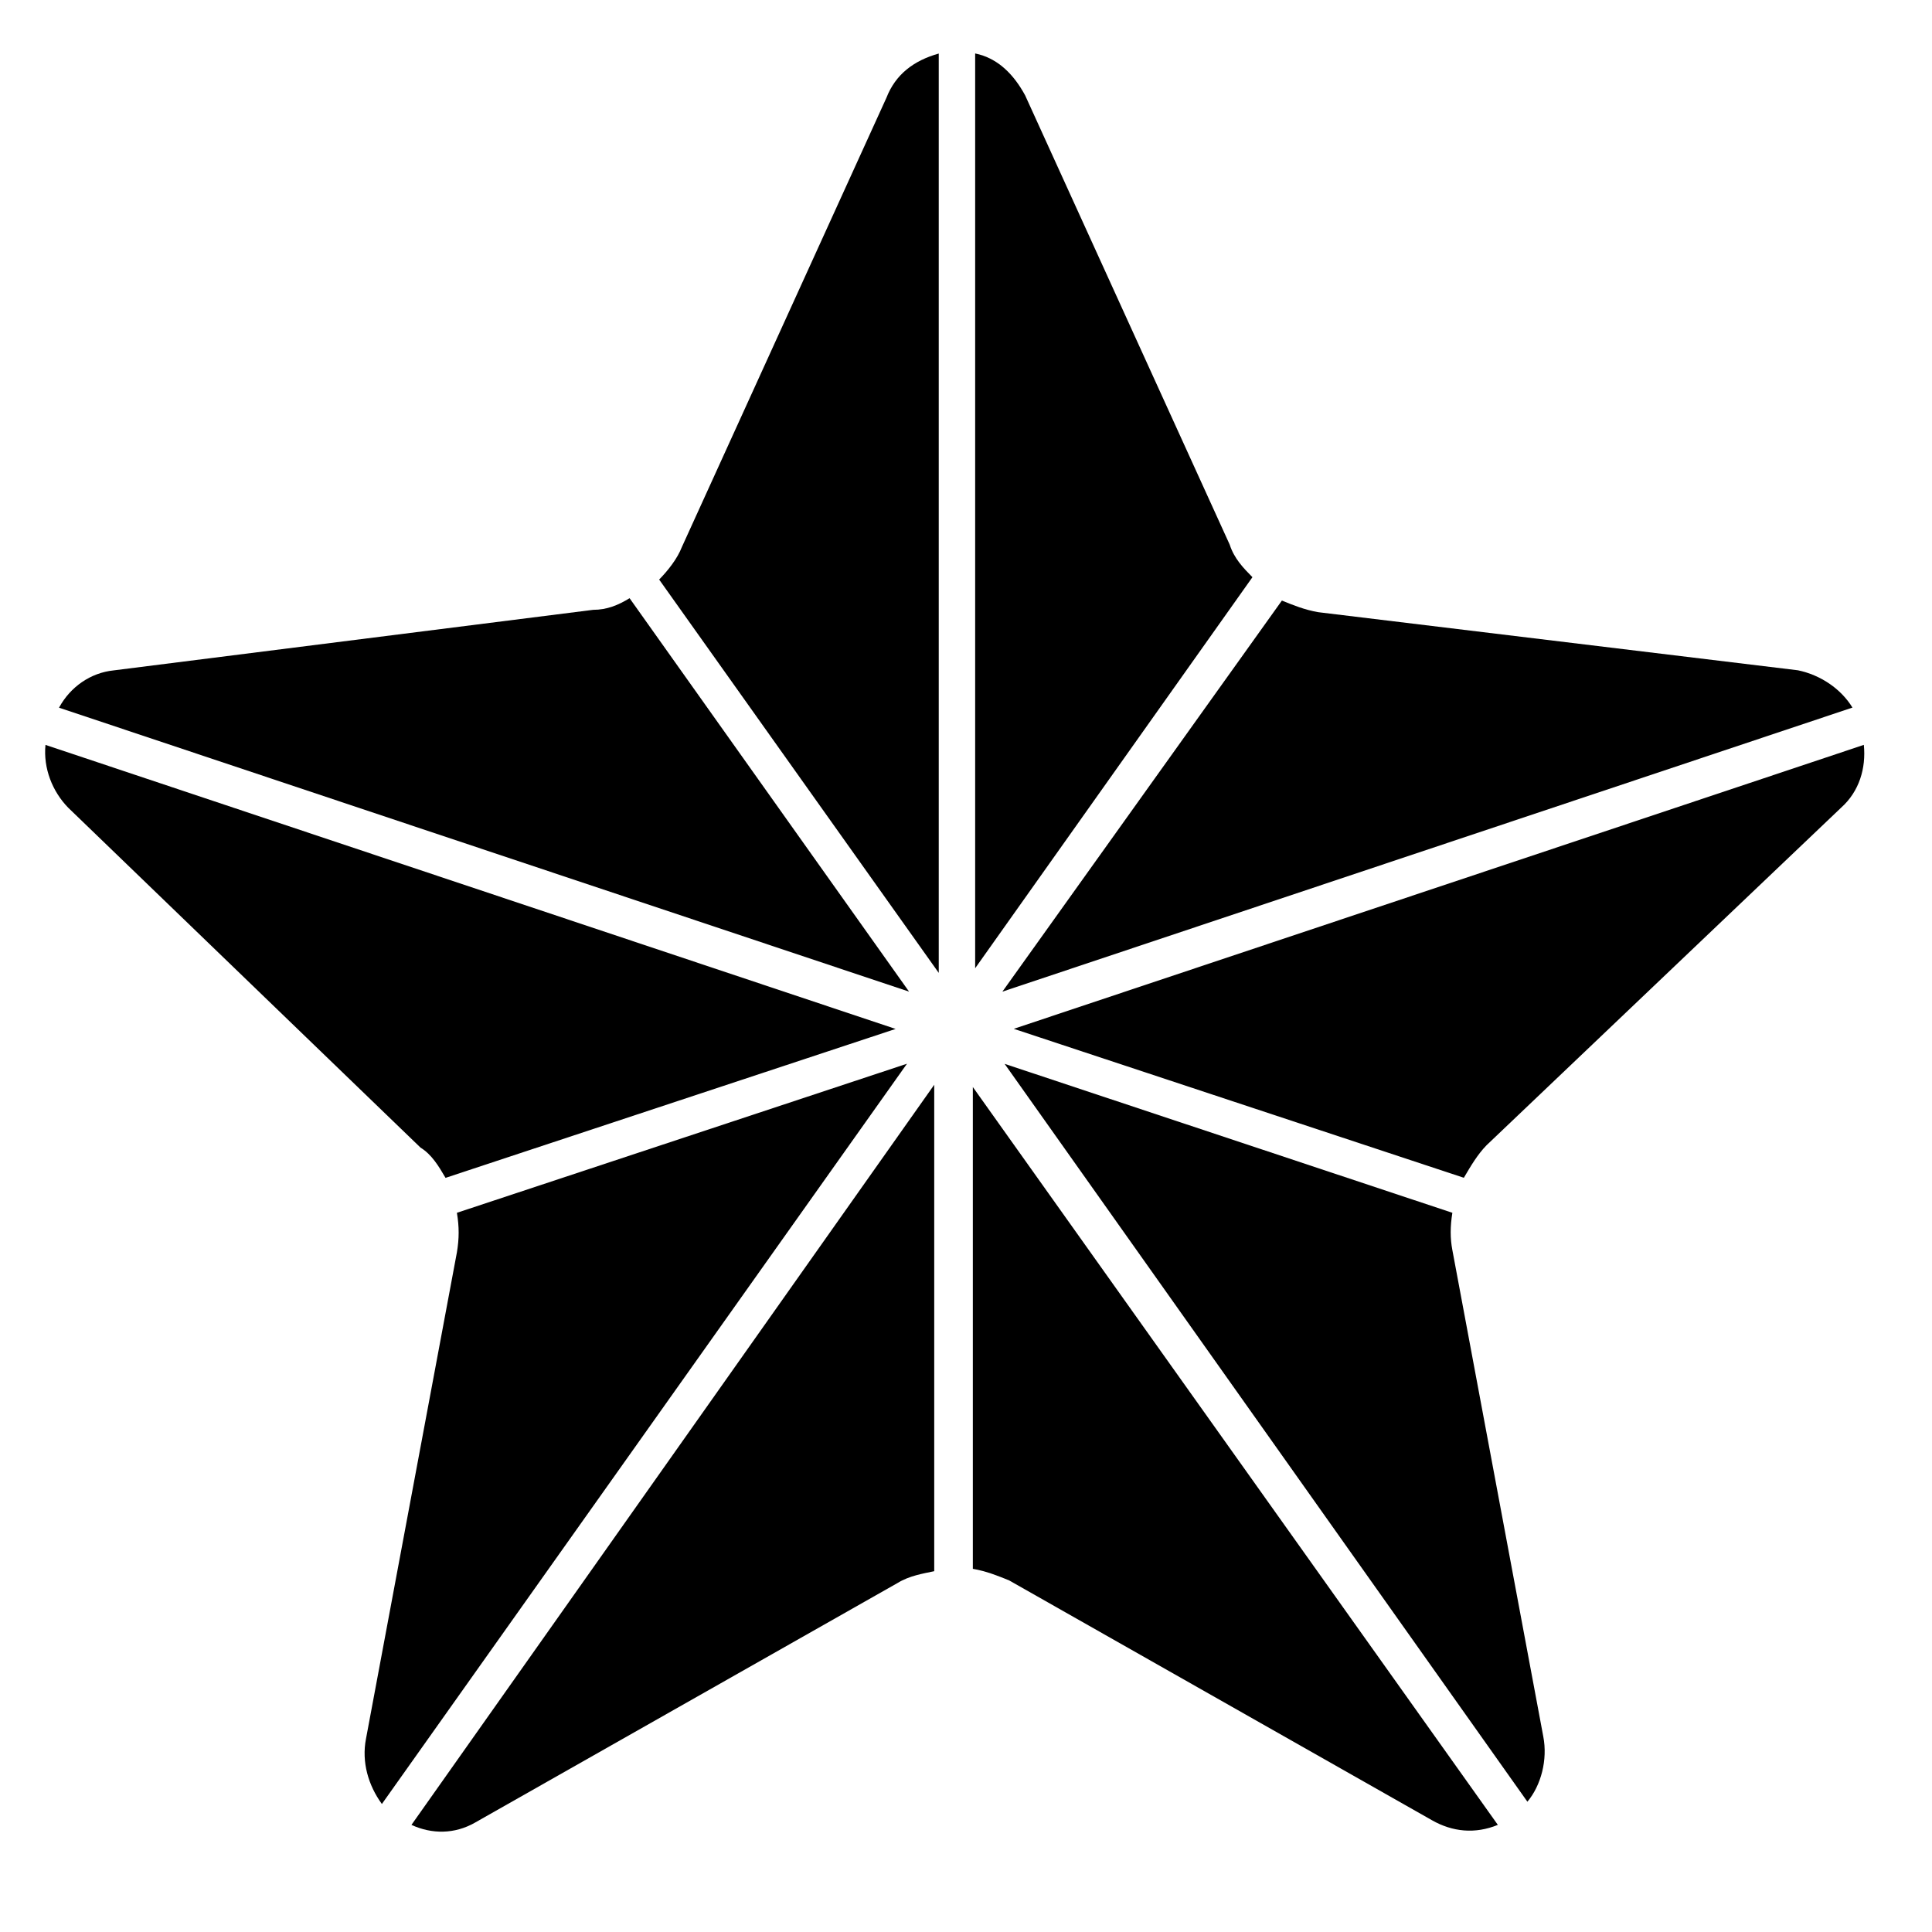
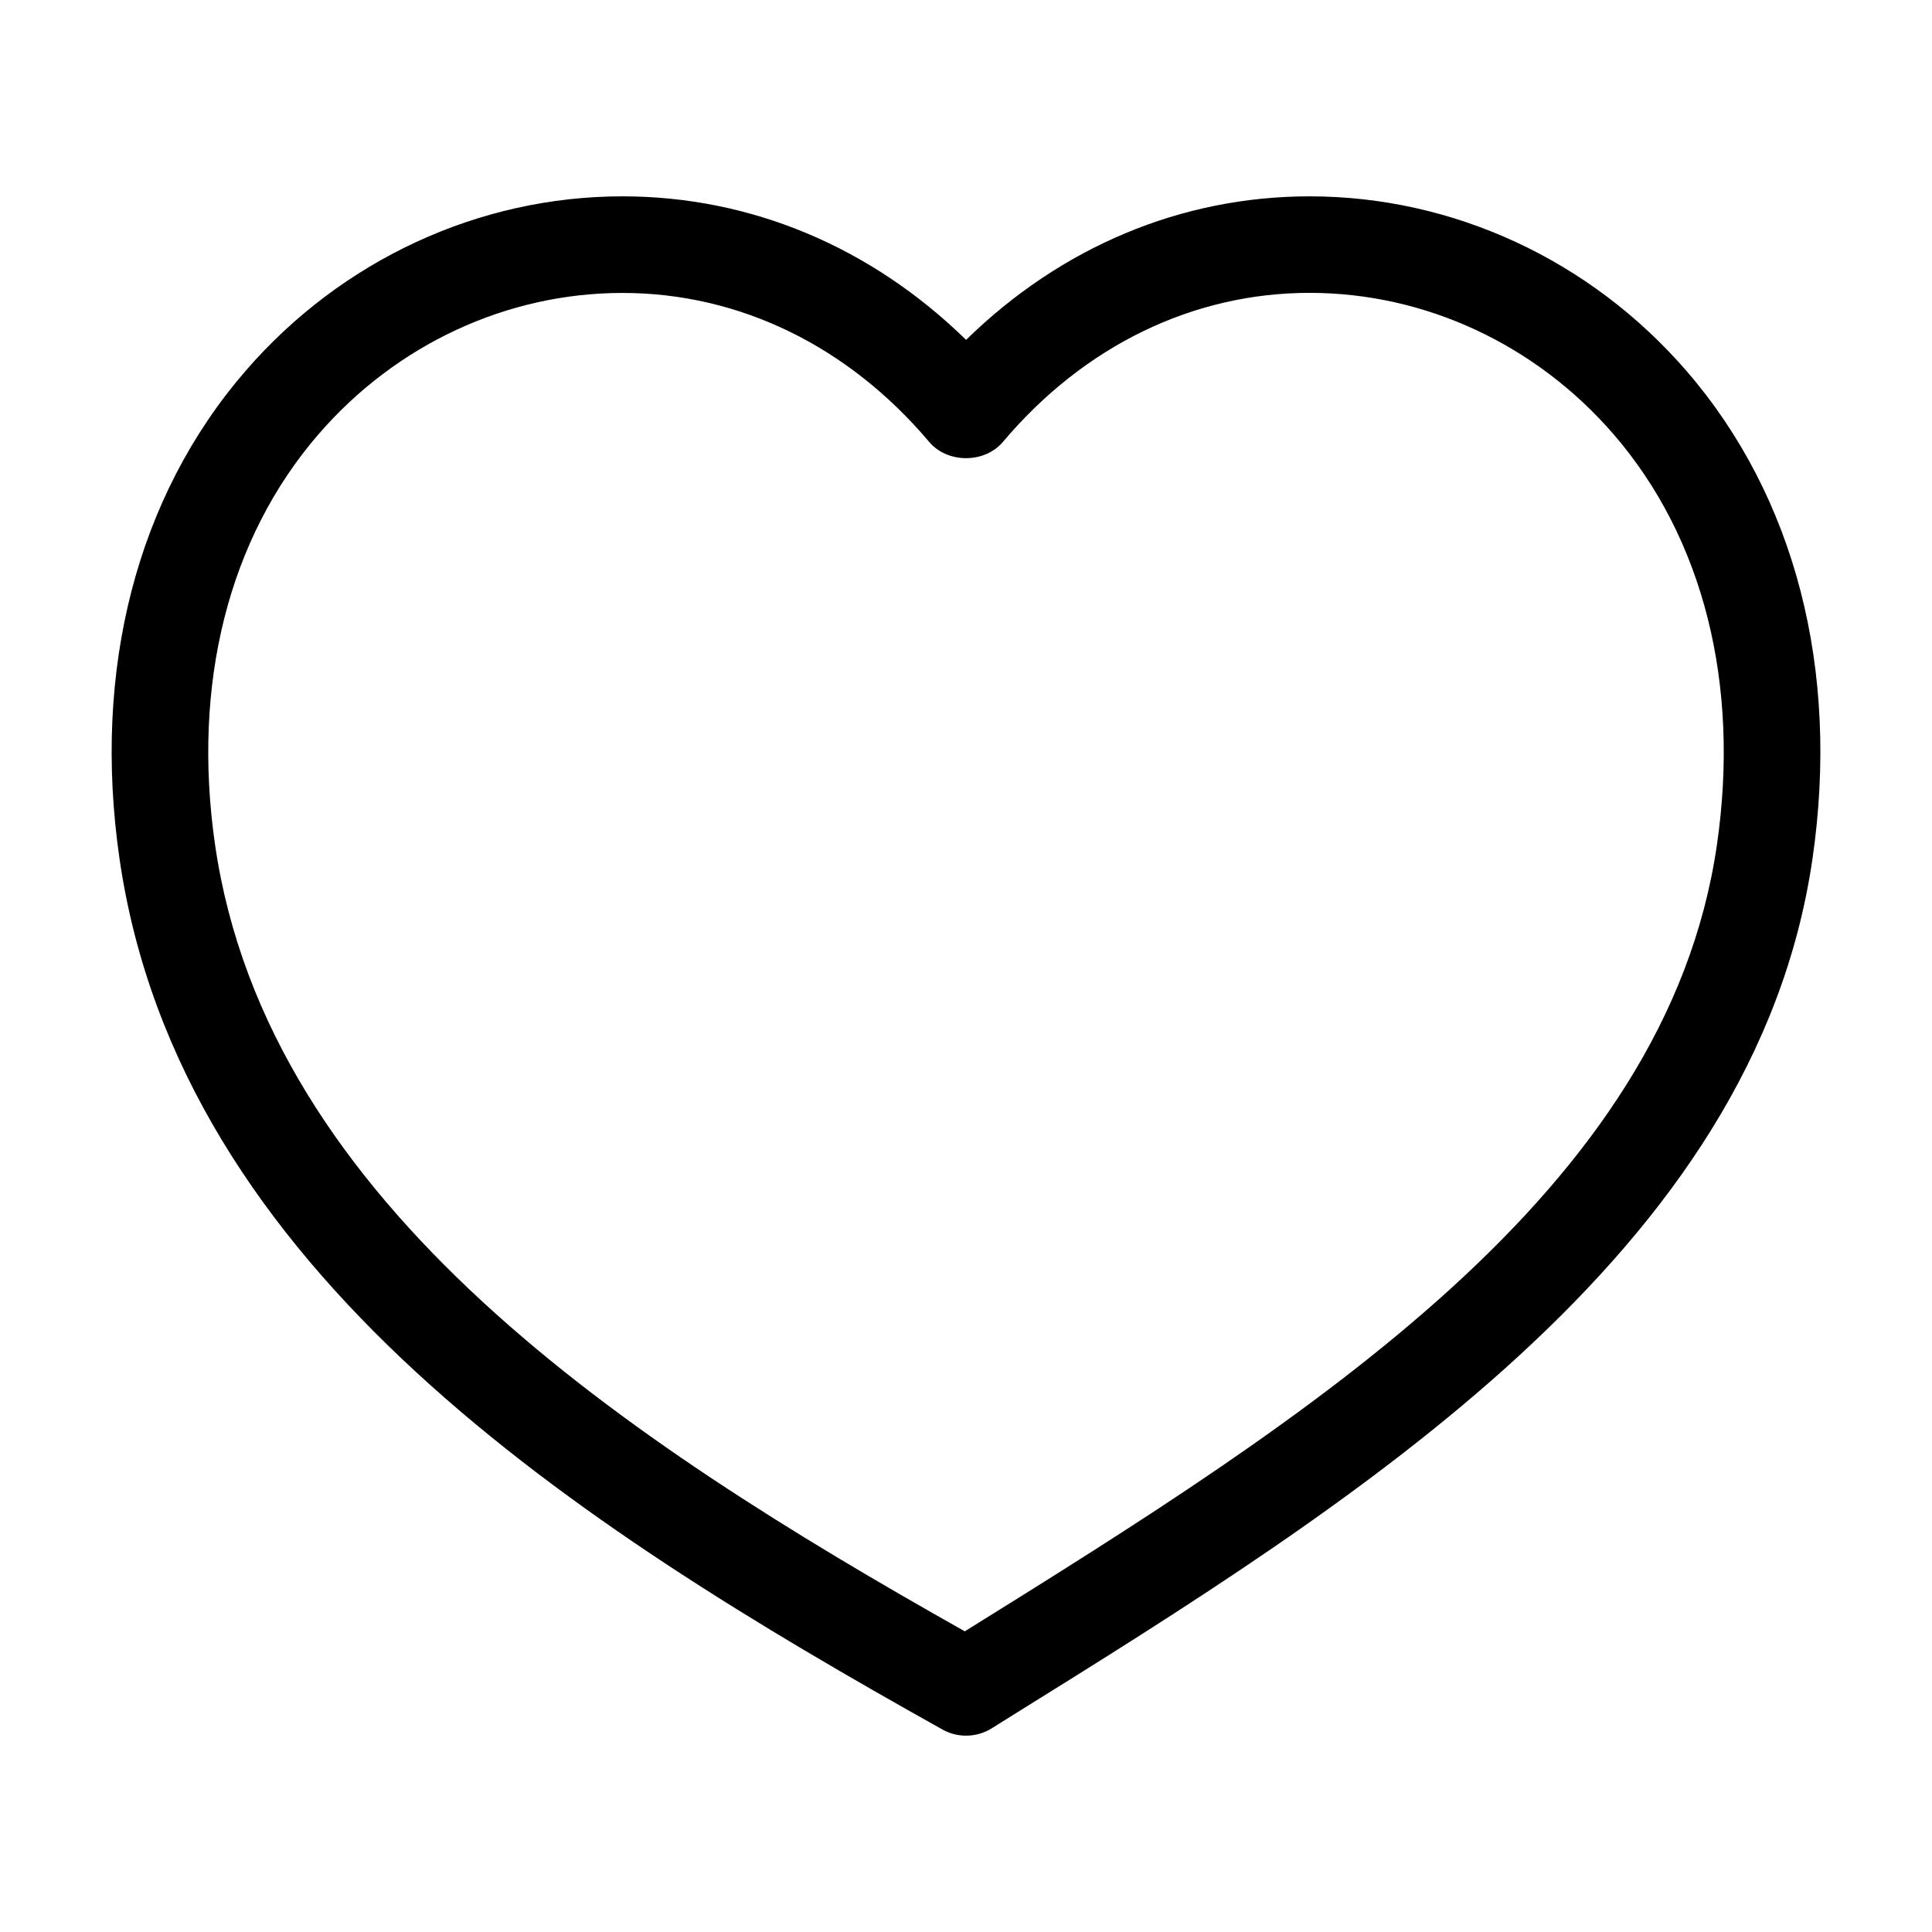
- <svg xmlns="http://www.w3.org/2000/svg" width="85" height="85" viewBox="0 0 85 85" fill="none">
-   <path d="M39 4.3L30 24.066C29.801 24.578 29.398 25.09 29 25.498L41.301 42.803V2.356C40.199 2.664 39.398 3.276 39 4.3Z" fill="black" />
-   <path d="M54.102 23.962L45.102 4.196C44.602 3.276 43.903 2.556 42.903 2.352V42.599L55.102 25.394C54.7 24.986 54.301 24.578 54.102 23.962Z" fill="black" />
-   <path d="M81.5 31.131C81 30.31 80.102 29.698 79.102 29.49L58 26.934C57.398 26.83 56.898 26.626 56.398 26.422L44.101 43.628L81.5 31.131Z" fill="black" />
-   <path d="M44.602 45.264L64.403 51.817C64.704 51.305 65.005 50.792 65.403 50.385L81.001 35.535C81.802 34.819 82.103 33.795 82.001 32.771L44.602 45.264Z" fill="black" />
-   <path d="M63.898 53.358L44.199 46.805L67.199 79.268C67.8 78.552 68.097 77.424 67.898 76.399L63.898 54.998C63.8 54.482 63.8 53.97 63.898 53.358Z" fill="black" />
-   <path d="M42.801 69.022C43.403 69.126 43.903 69.33 44.403 69.534L63.001 80.083C63.899 80.595 64.899 80.699 65.899 80.287L42.801 47.825V69.022Z" fill="black" />
-   <path d="M20.898 80.188L39.5 69.639C40 69.331 40.602 69.231 41.102 69.126V47.725L18.102 80.288C19 80.7 20 80.7 20.898 80.188Z" fill="black" />
-   <path d="M20.102 53.358C20.204 53.974 20.204 54.486 20.102 55.098L16.102 76.499C15.903 77.523 16.204 78.547 16.801 79.368L39.903 46.8L20.102 53.358Z" fill="black" />
-   <path d="M19.602 51.821L39.403 45.269L2.001 32.772C1.899 33.796 2.302 34.82 3.001 35.536L18.501 50.49C19.001 50.798 19.301 51.309 19.602 51.821Z" fill="black" />
-   <path d="M27.699 26.318C27.199 26.626 26.699 26.83 26.097 26.83L4.995 29.495C3.995 29.599 3.097 30.211 2.597 31.135L39.995 43.628L27.699 26.318Z" fill="black" />
+ <svg xmlns="http://www.w3.org/2000/svg" width="24" height="24" viewBox="0 0 24 24" fill="none">
+   <path d="M12.001 21.561C11.9 21.561 11.799 21.536 11.708 21.485C7.153 18.939 2.23 15.793 1.485 10.67C1.144 8.322 1.699 6.17 3.05 4.608C4.243 3.229 5.95 2.439 7.732 2.439C9.326 2.439 10.819 3.067 12.001 4.222C13.182 3.067 14.675 2.439 16.269 2.439C18.051 2.439 19.758 3.23 20.951 4.609C22.301 6.17 22.857 8.322 22.515 10.67C21.802 15.573 16.866 18.642 12.511 21.35L12.318 21.471C12.221 21.531 12.111 21.561 12.001 21.561ZM7.732 3.639C6.298 3.639 4.922 4.278 3.957 5.394C2.838 6.687 2.382 8.5 2.672 10.497C3.323 14.971 7.769 17.89 11.985 20.265C16.286 17.59 20.7 14.813 21.328 10.497C21.618 8.5 21.162 6.687 20.043 5.393C19.078 4.278 17.702 3.638 16.268 3.638C14.82 3.638 13.467 4.295 12.459 5.489C12.231 5.759 11.77 5.759 11.542 5.489C10.534 4.296 9.181 3.639 7.732 3.639Z" fill="black" />
</svg>
